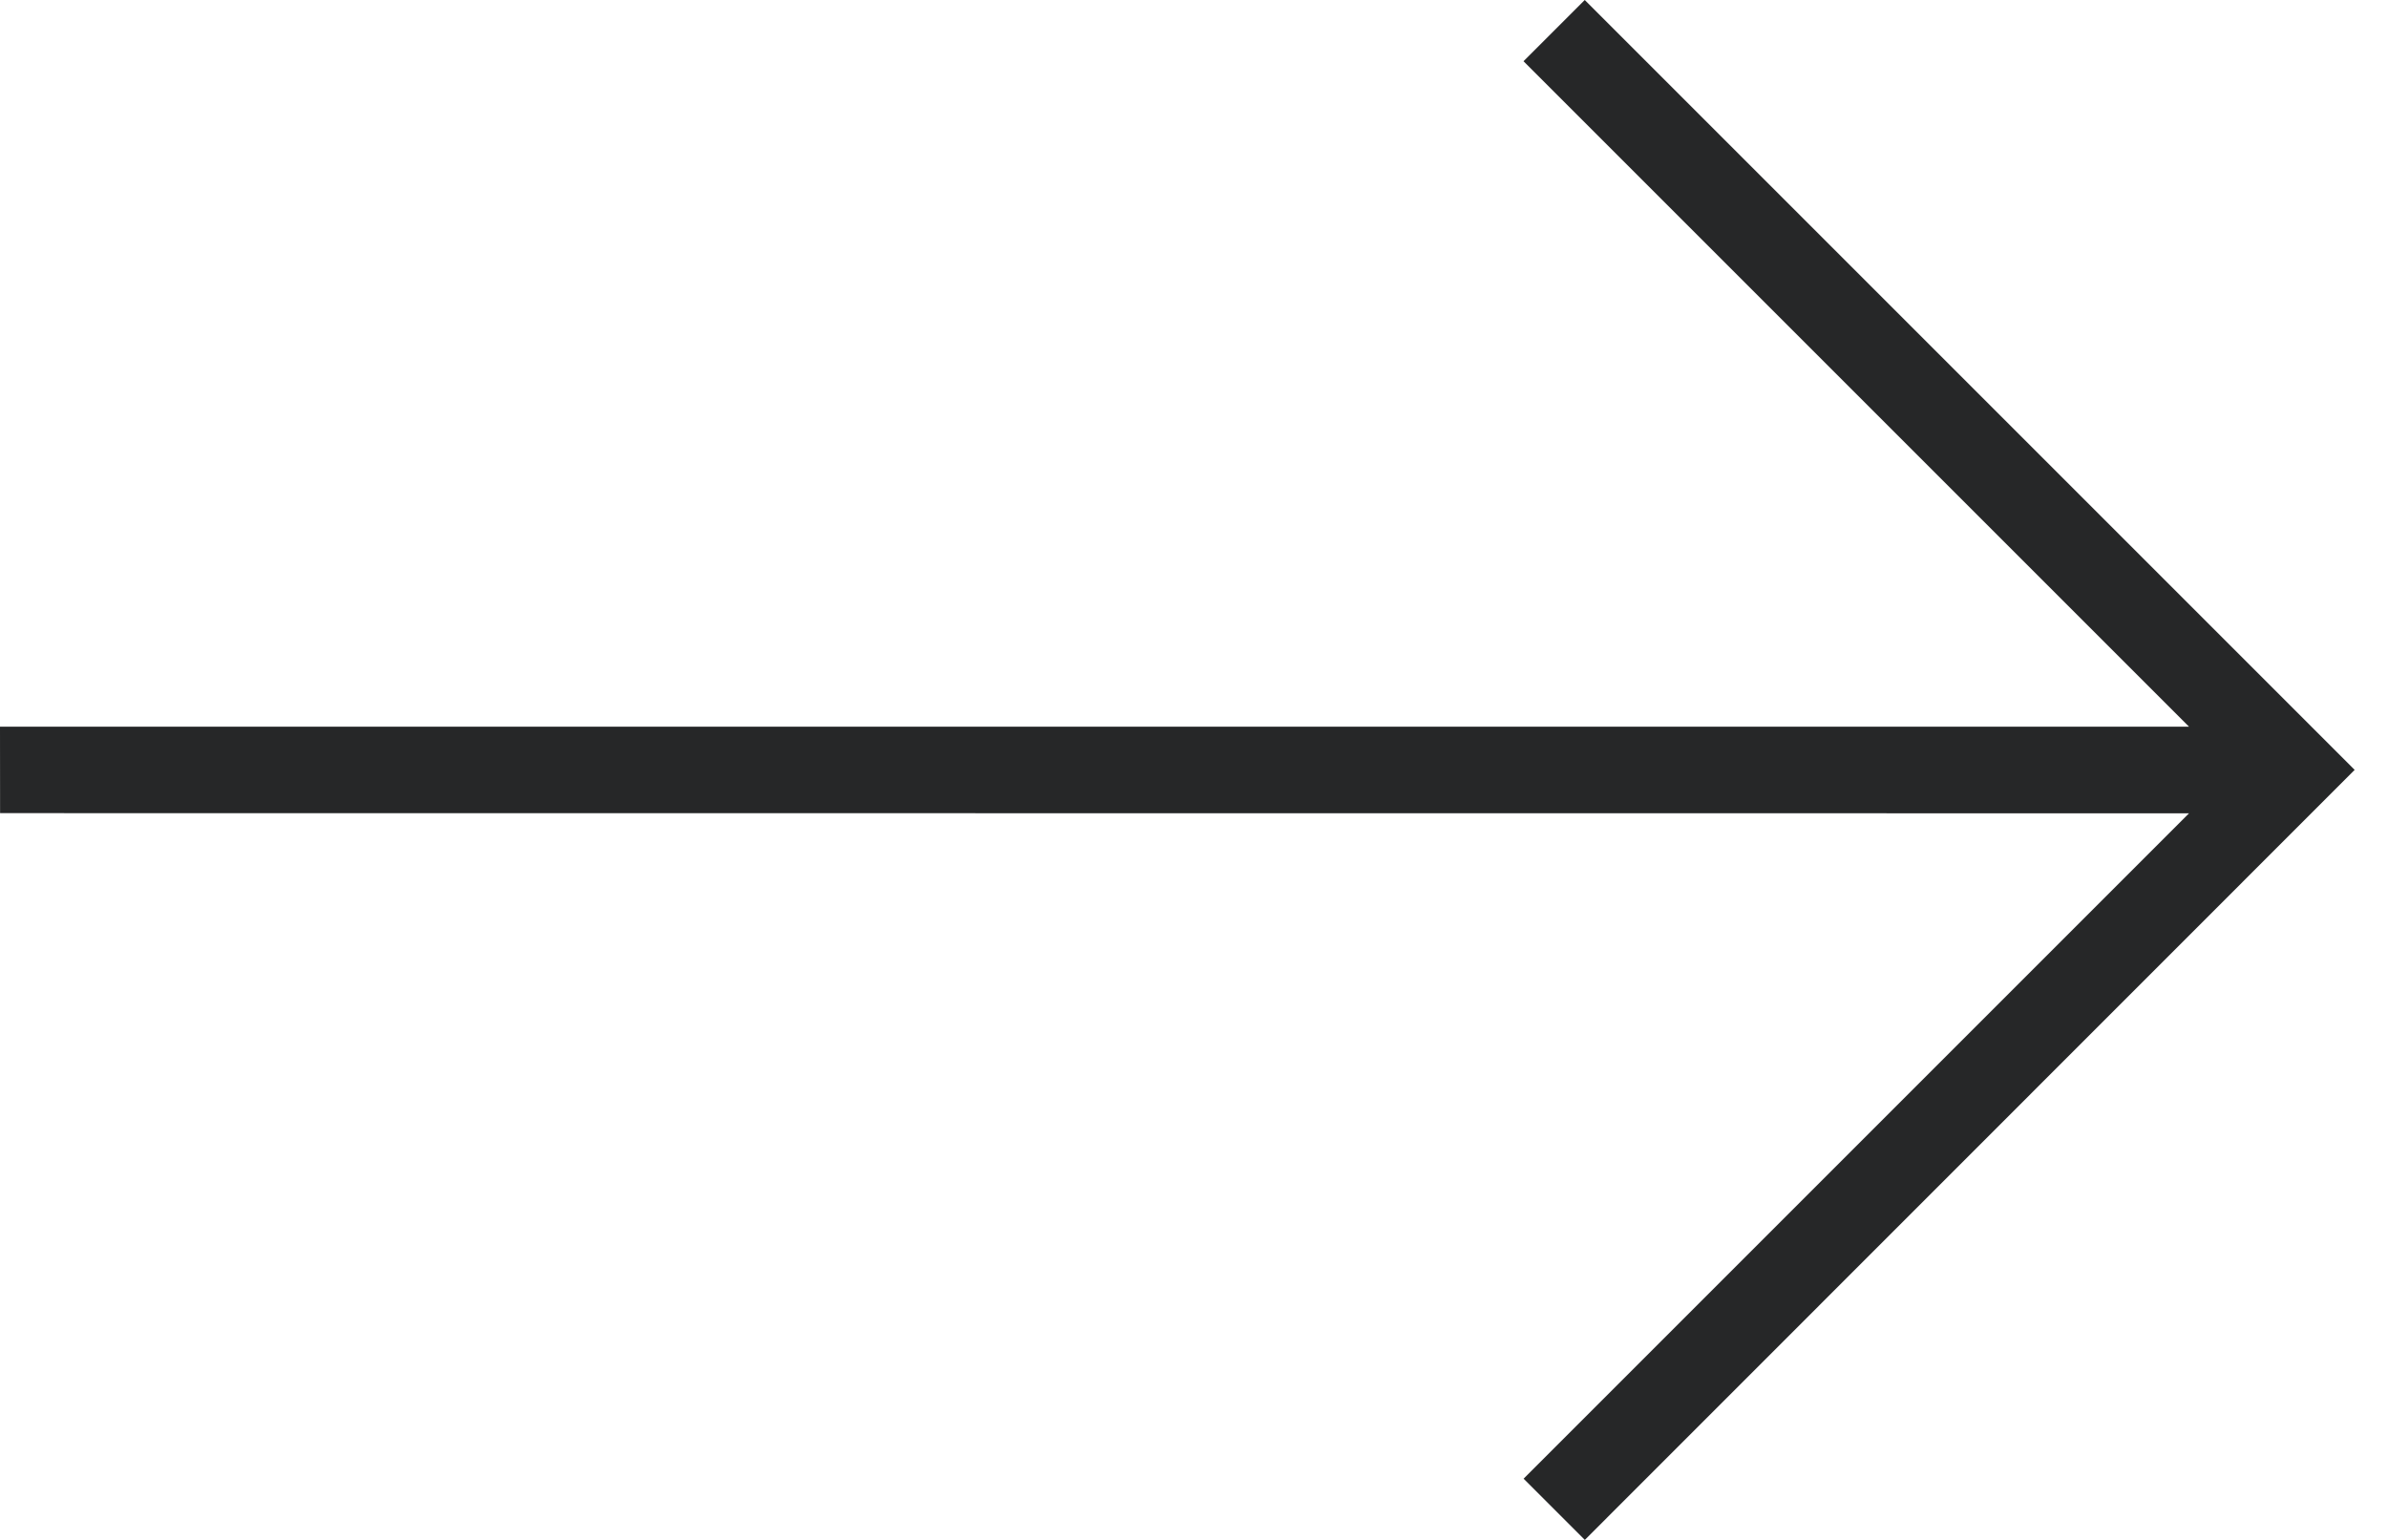
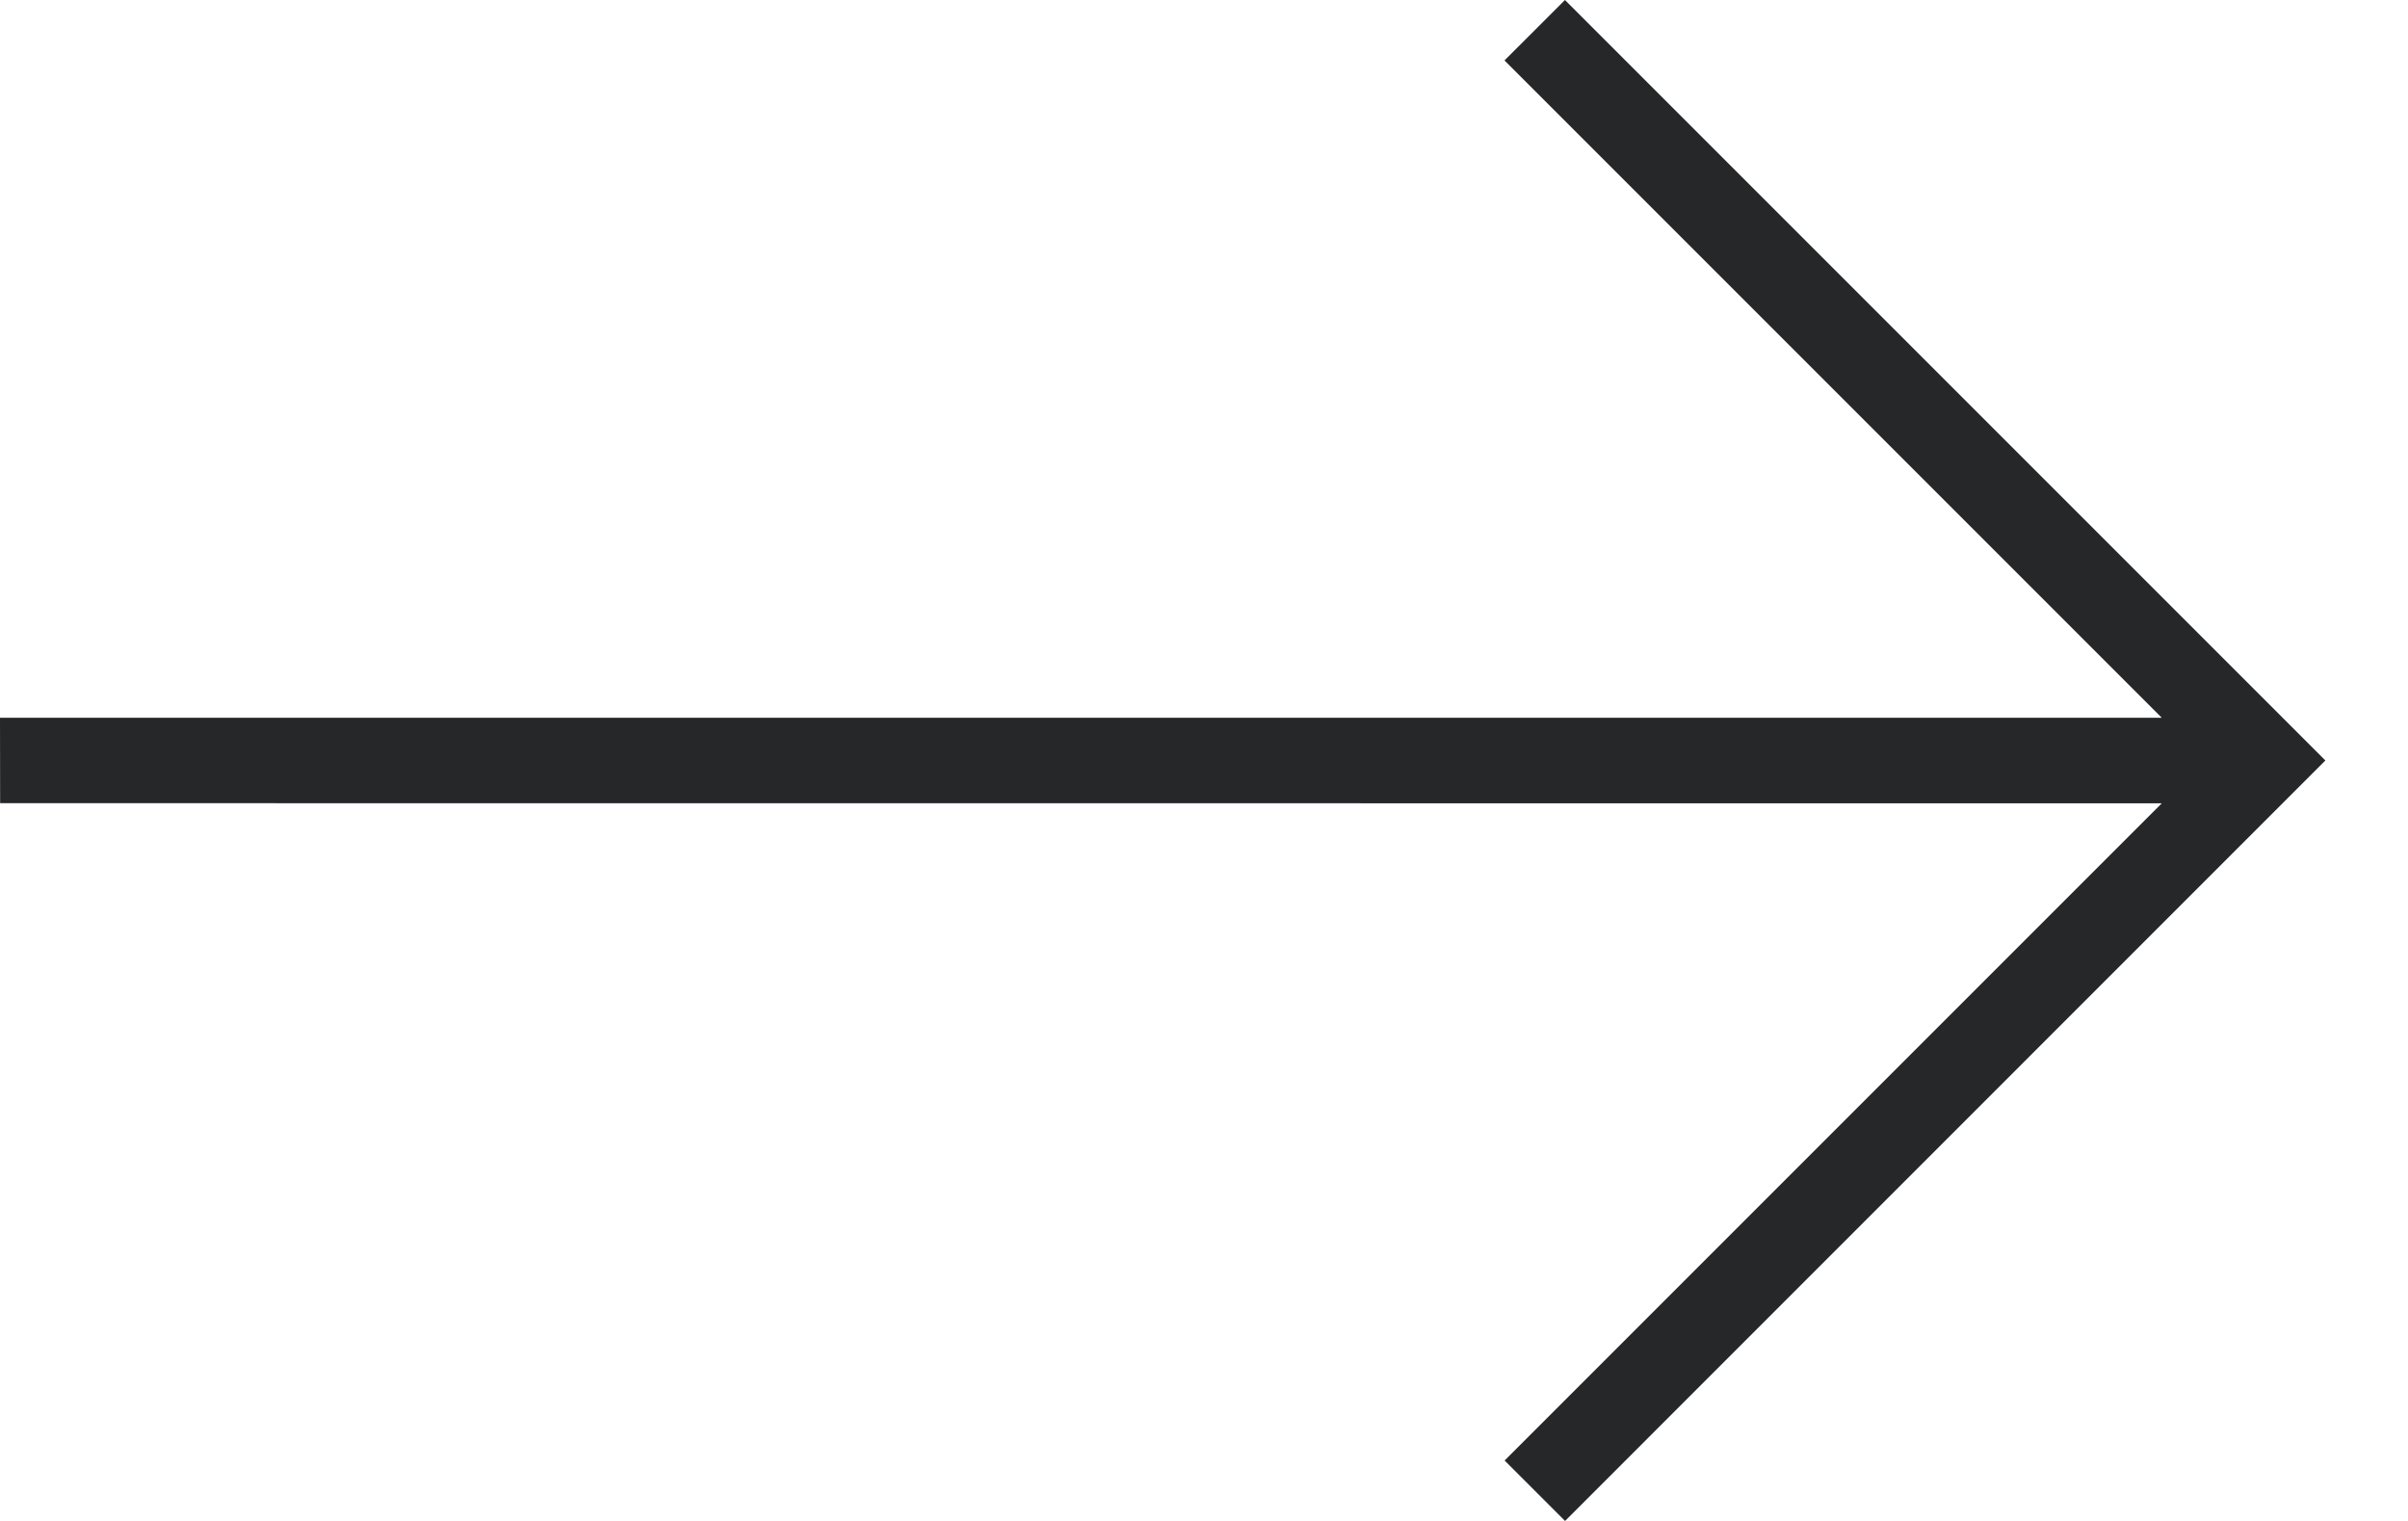
- <svg xmlns="http://www.w3.org/2000/svg" width="31" height="20" viewBox="0 0 31 20" fill="none">
-   <path d="M0.001 10.561L0 9.438H28.429L19.786 0.795L20.581 0L30.58 9.999L20.582 20L19.787 19.205L28.429 10.563L0.001 10.561Z" fill="#262728" />
+ <svg xmlns="http://www.w3.org/2000/svg" width="19" height="12" viewBox="0 0 19 12" fill="none">
+   <path d="M0.001 6.337L0 5.663H17.057L11.871 0.477L12.348 0L18.348 6L12.349 12L11.872 11.523L17.057 6.338L0.001 6.337Z" fill="#262728" />
</svg>
